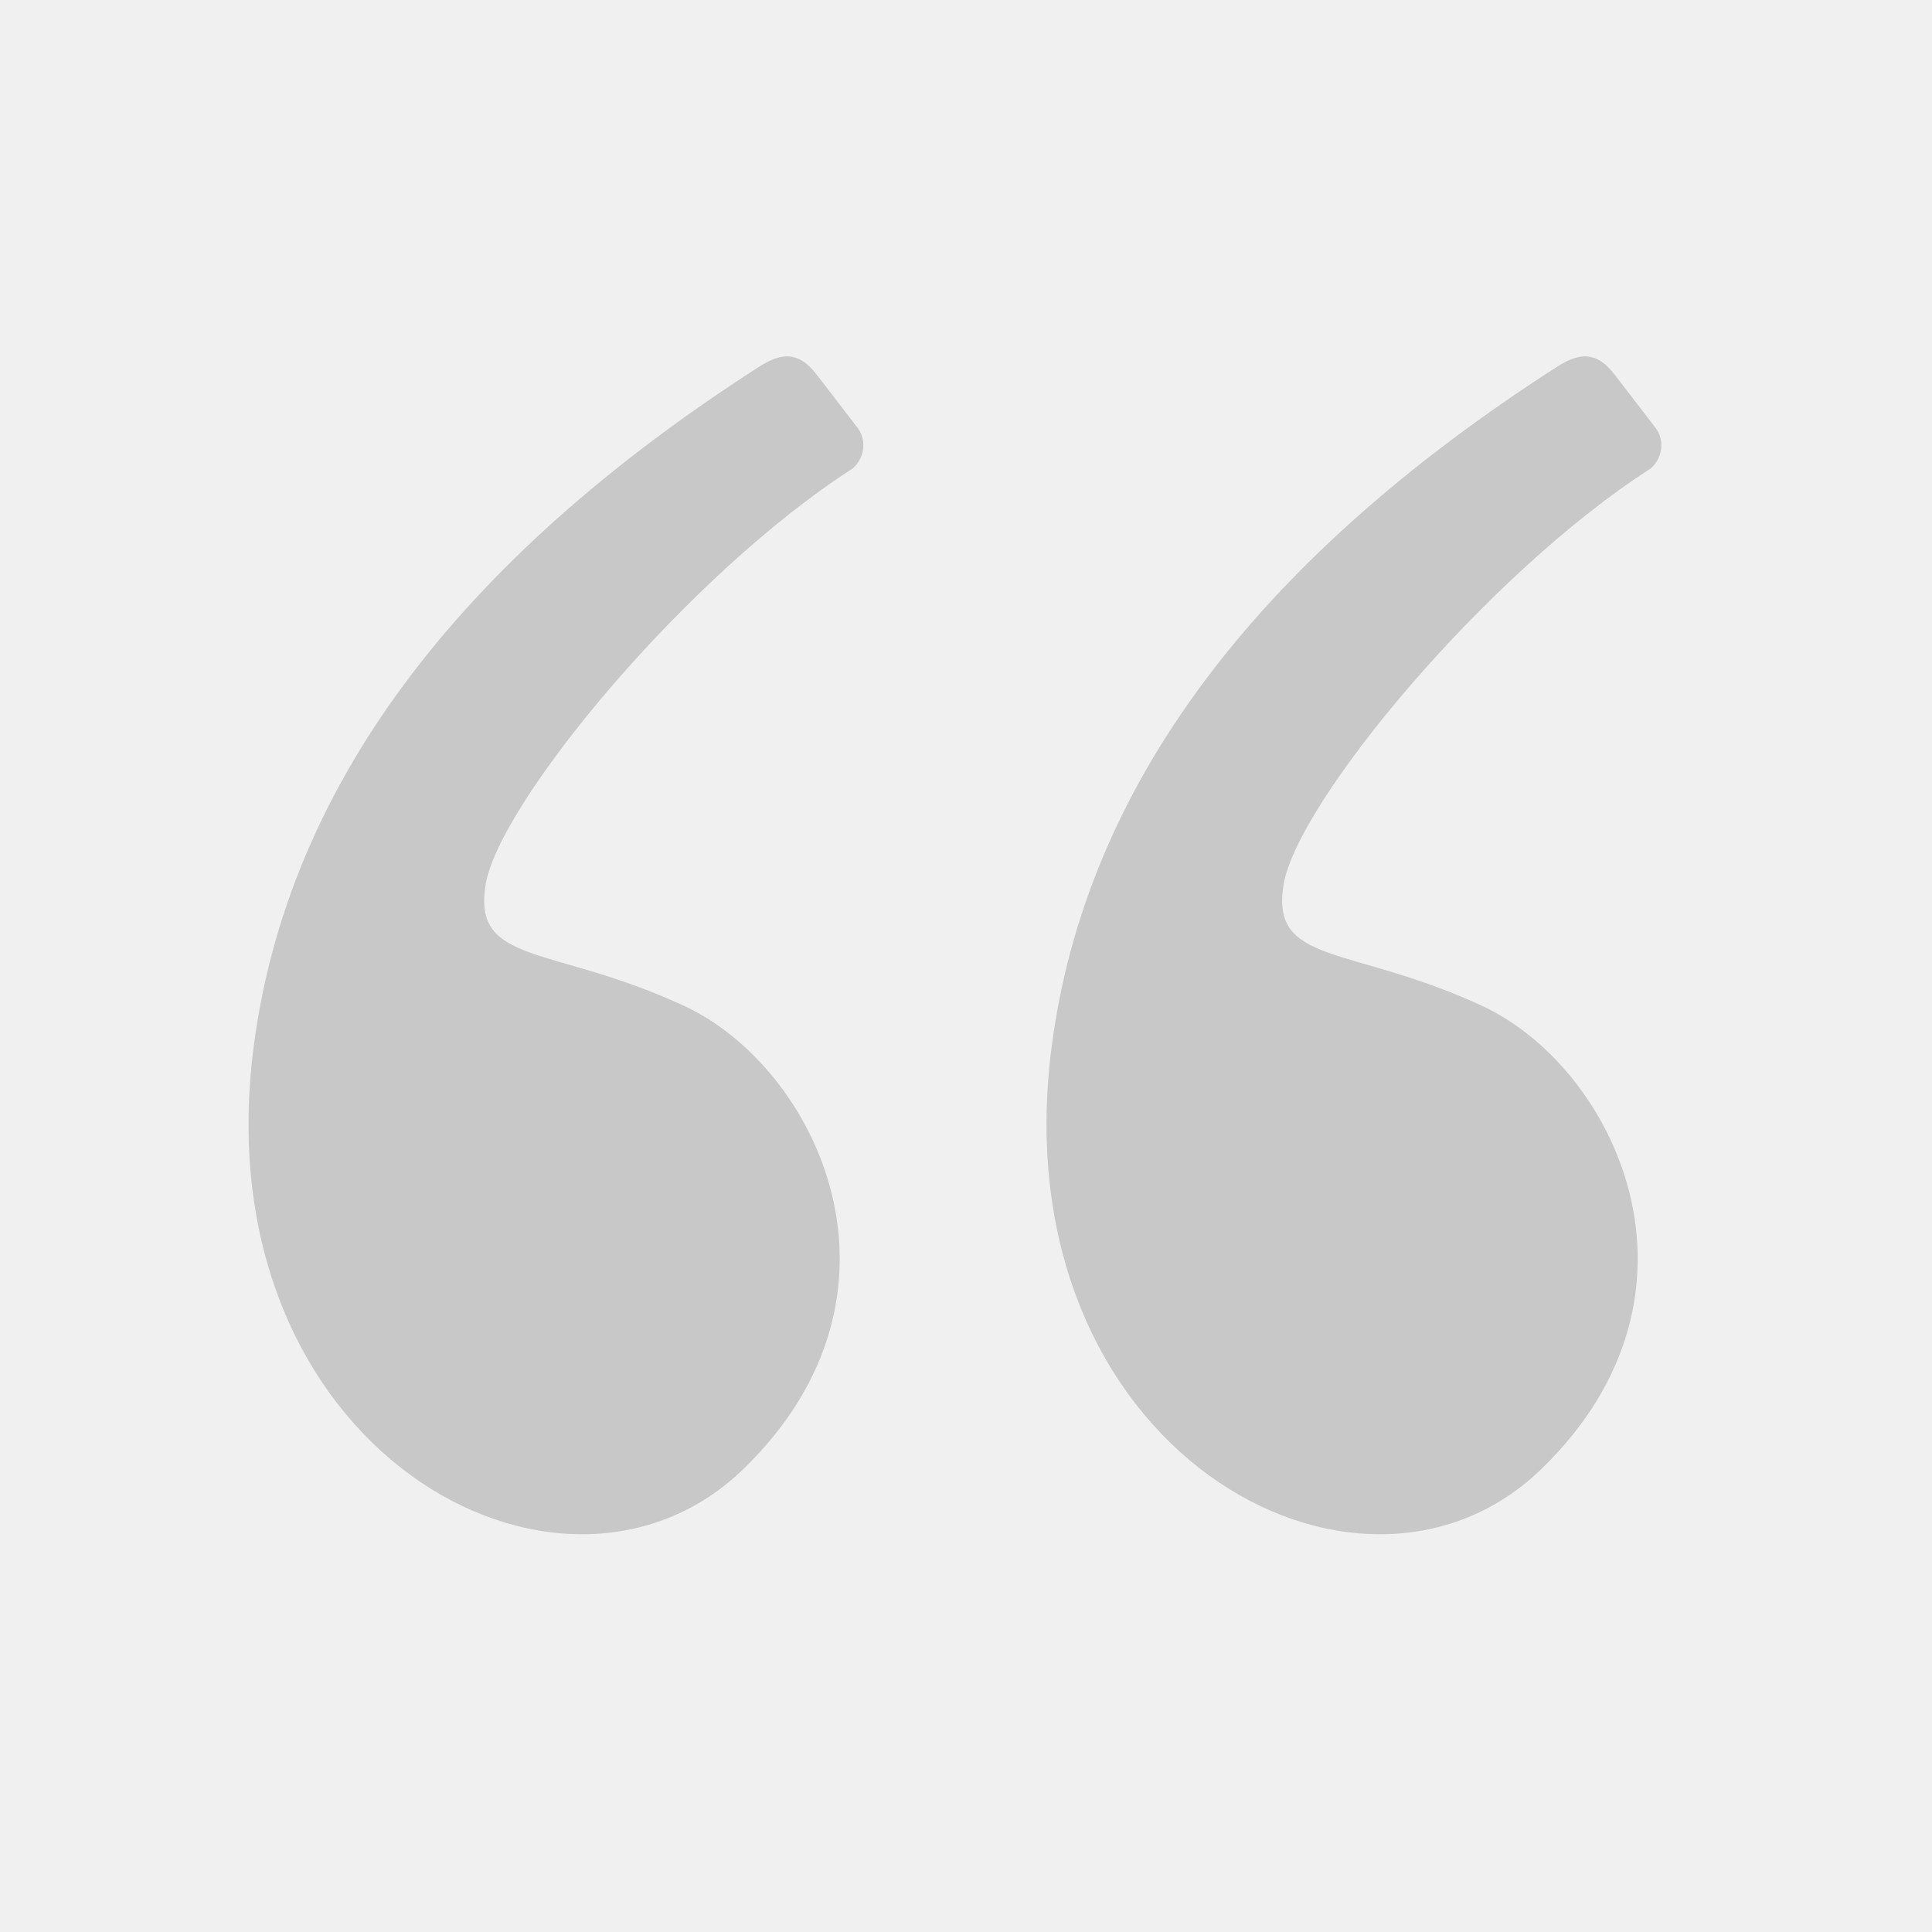
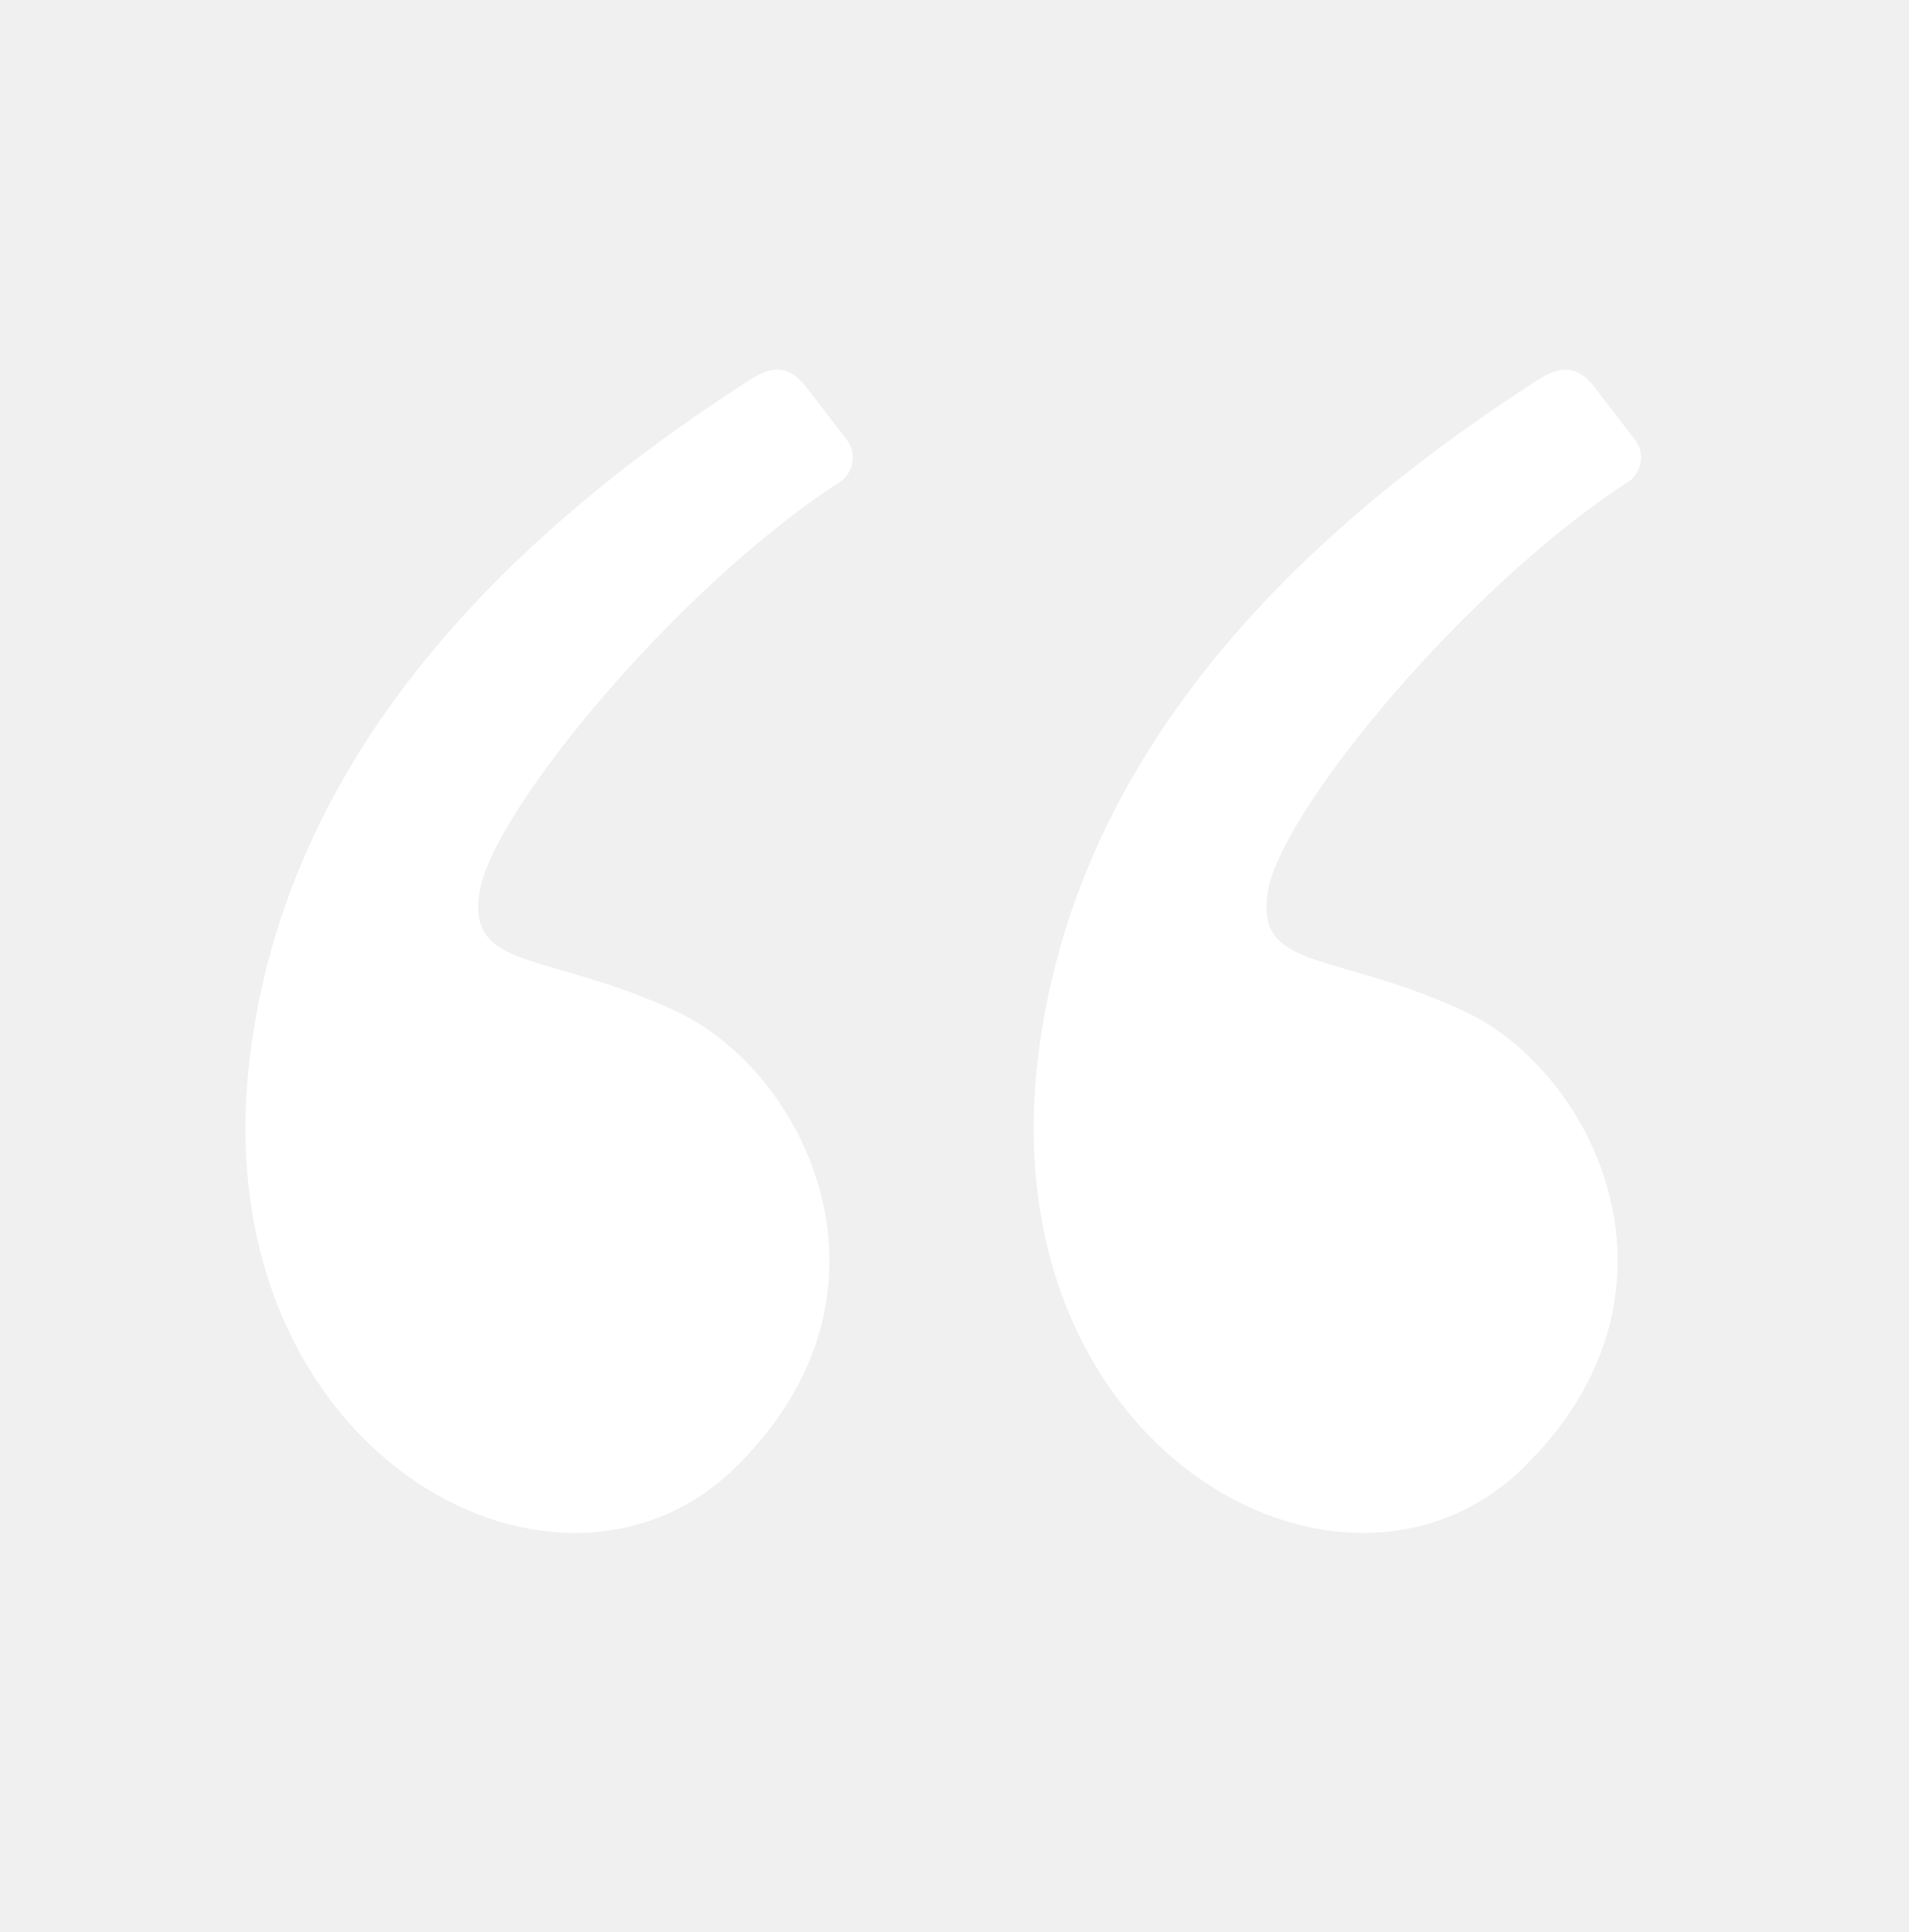
- <svg xmlns="http://www.w3.org/2000/svg" width="80" height="80" viewBox="0 0 80 80" fill="none">
-   <path fill-rule="evenodd" clip-rule="evenodd" d="M31.422 15.193C18.871 23.254 11.899 32.635 10.504 43.338C8.334 60 23.234 68.156 30.784 60.828C38.334 53.5 33.808 44.199 28.341 41.657C22.874 39.114 19.531 40 20.114 36.602C20.698 33.205 28.475 23.785 35.308 19.399C35.761 19.013 35.934 18.265 35.498 17.698C35.21 17.325 34.647 16.593 33.808 15.502C33.074 14.548 32.371 14.584 31.422 15.193Z" fill="#C8C8C8" />
-   <path fill-rule="evenodd" clip-rule="evenodd" d="M64.465 15.193C51.914 23.254 44.941 32.635 43.547 43.338C41.377 60 56.277 68.156 63.827 60.828C71.376 53.5 66.851 44.199 61.384 41.657C55.917 39.114 52.574 40 53.157 36.602C53.74 33.205 61.518 23.785 68.351 19.399C68.804 19.013 68.977 18.265 68.54 17.698C68.253 17.325 67.69 16.593 66.851 15.502C66.117 14.548 65.414 14.584 64.465 15.193Z" fill="#C8C8C8" />
+ <svg xmlns="http://www.w3.org/2000/svg" width="80" height="81" viewBox="0 0 80 81" fill="none">
+   <path fill-rule="evenodd" clip-rule="evenodd" d="M31.422 15.934C18.871 23.994 11.898 33.376 10.504 44.078C8.333 60.74 23.233 68.896 30.783 61.568C38.333 54.24 33.807 44.94 28.341 42.397C22.874 39.855 19.531 40.74 20.114 37.343C20.697 33.945 28.475 24.526 35.308 20.139C35.761 19.753 35.934 19.005 35.497 18.438C35.21 18.065 34.647 17.333 33.807 16.242C33.074 15.288 32.371 15.324 31.422 15.934Z" fill="white" />
+   <path fill-rule="evenodd" clip-rule="evenodd" d="M64.465 15.934C51.914 23.994 44.941 33.376 43.547 44.078C41.376 60.74 56.277 68.896 63.826 61.568C71.376 54.24 66.851 44.94 61.384 42.397C55.917 39.855 52.574 40.74 53.157 37.343C53.74 33.945 61.518 24.526 68.351 20.139C68.804 19.753 68.977 19.005 68.54 18.438C68.253 18.065 67.69 17.333 66.851 16.242C66.117 15.288 65.414 15.324 64.465 15.934Z" fill="white" />
</svg>
